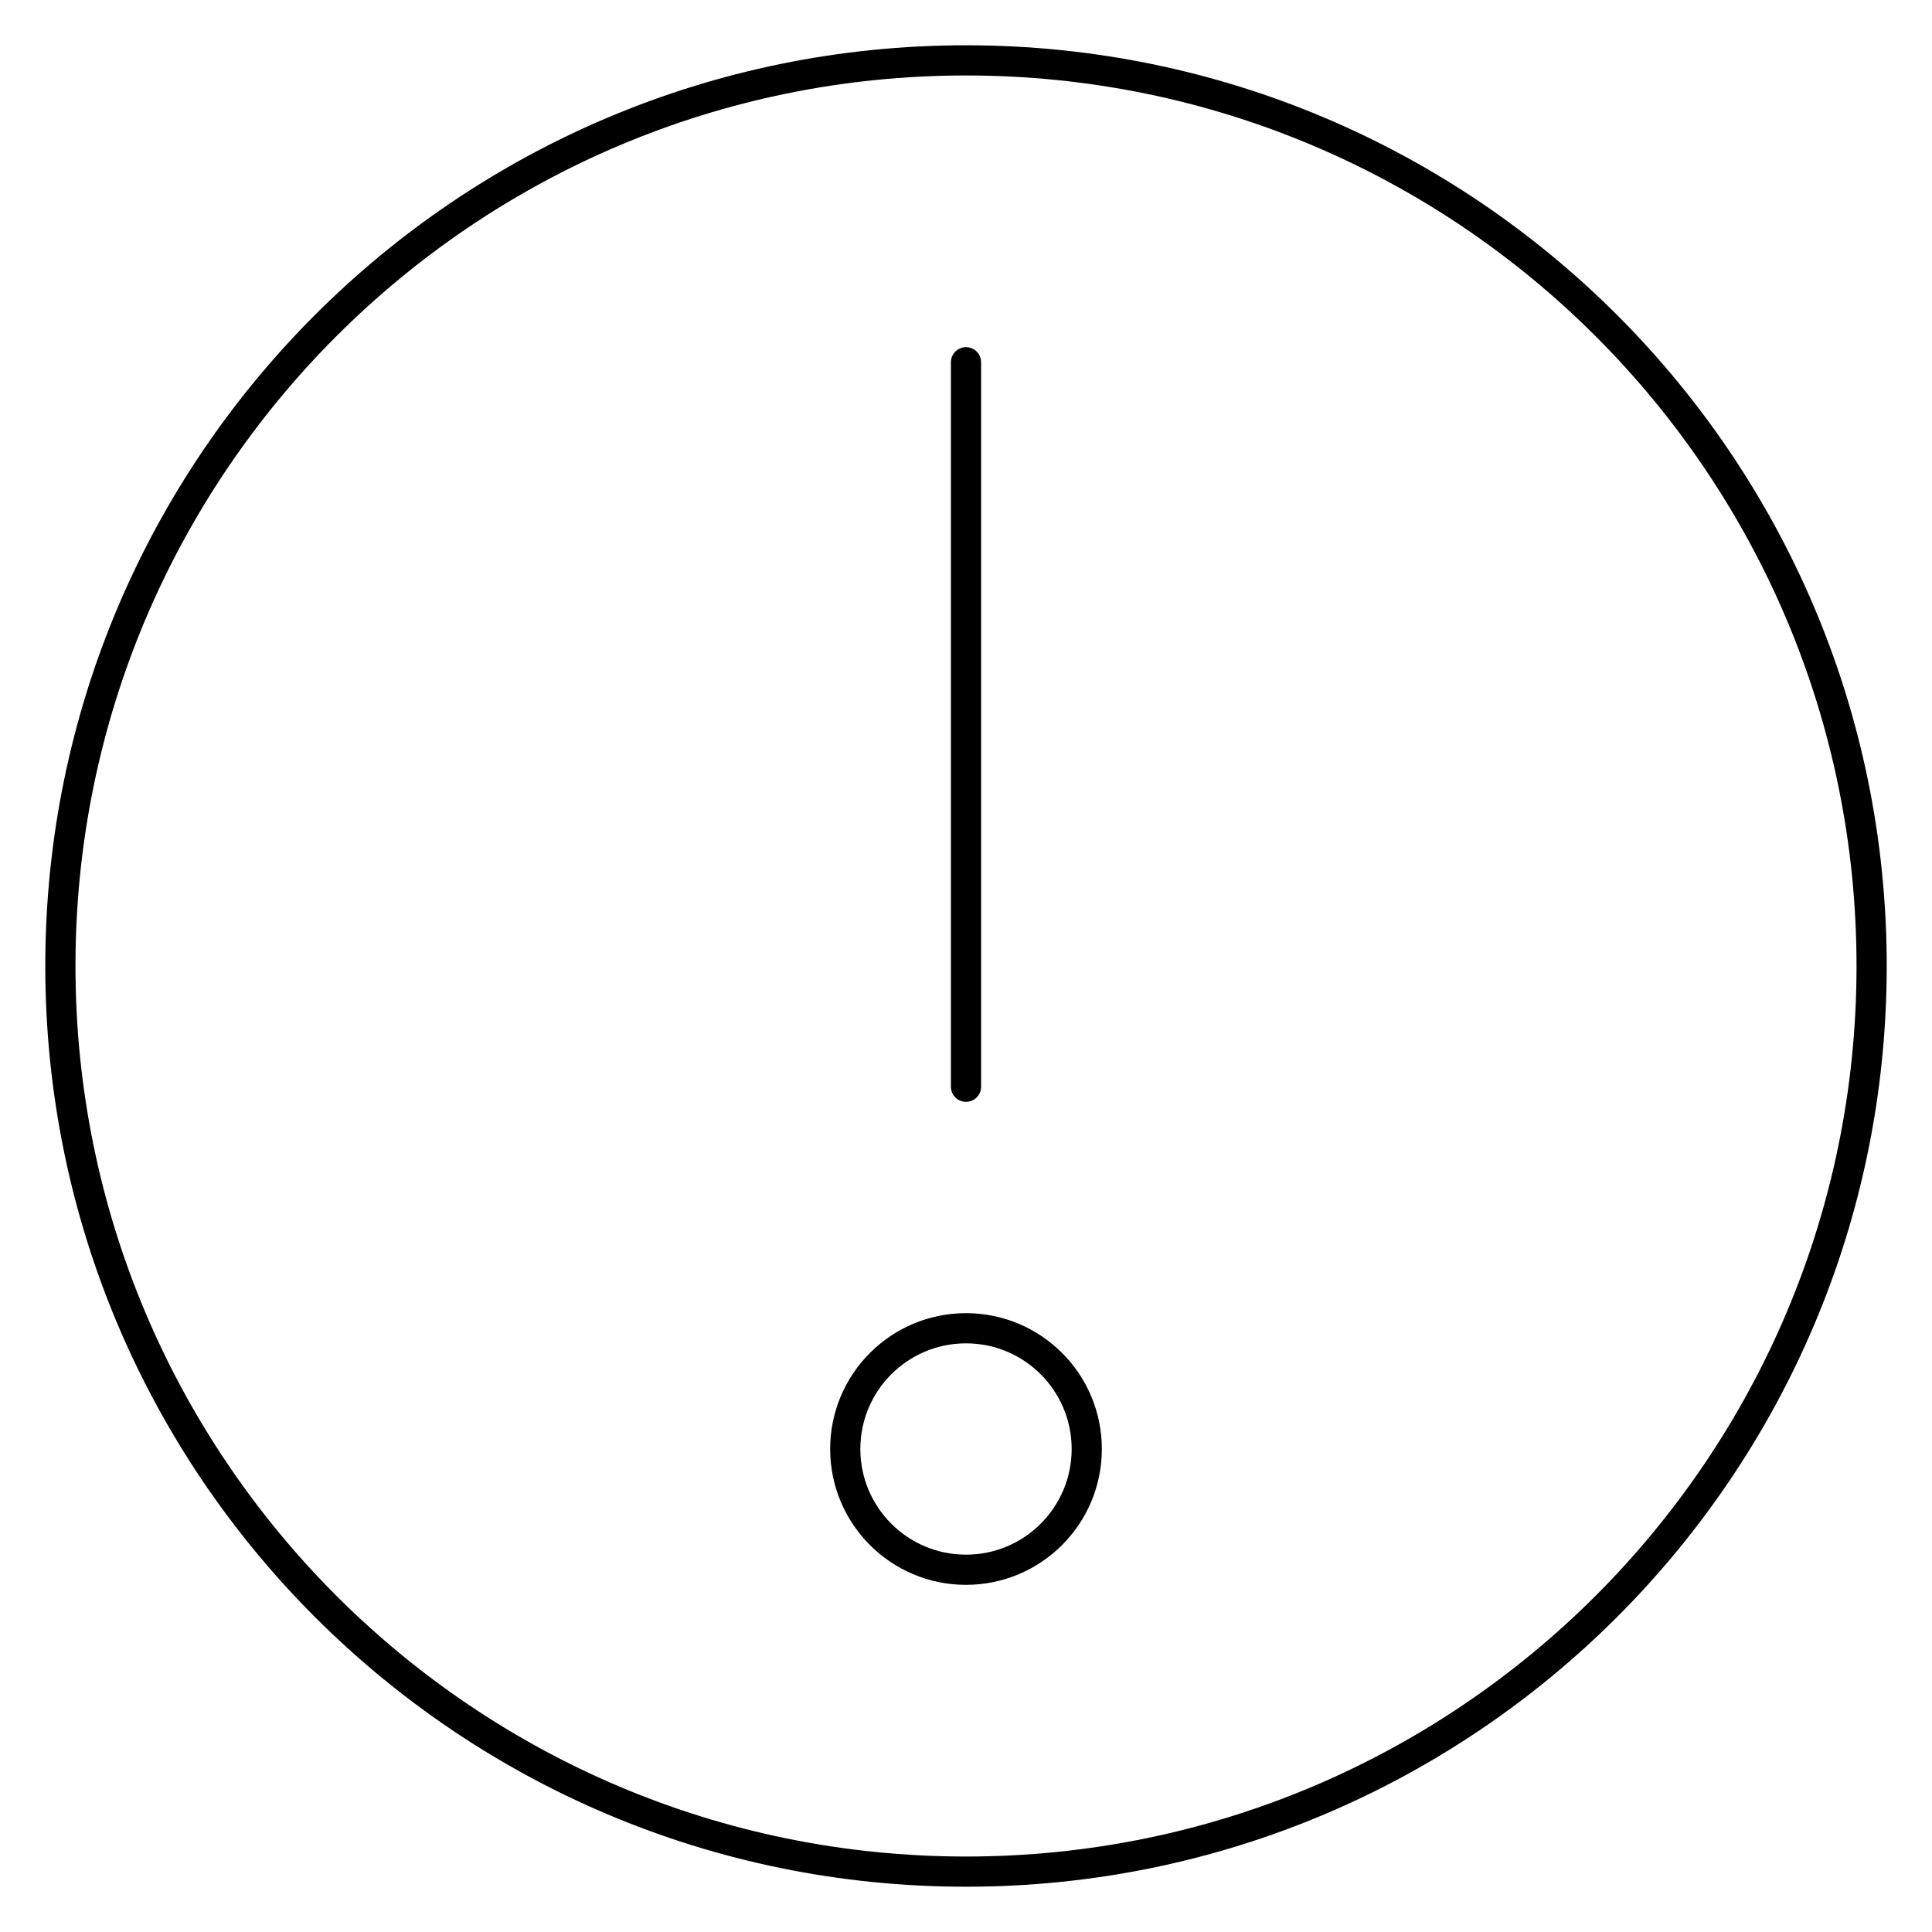
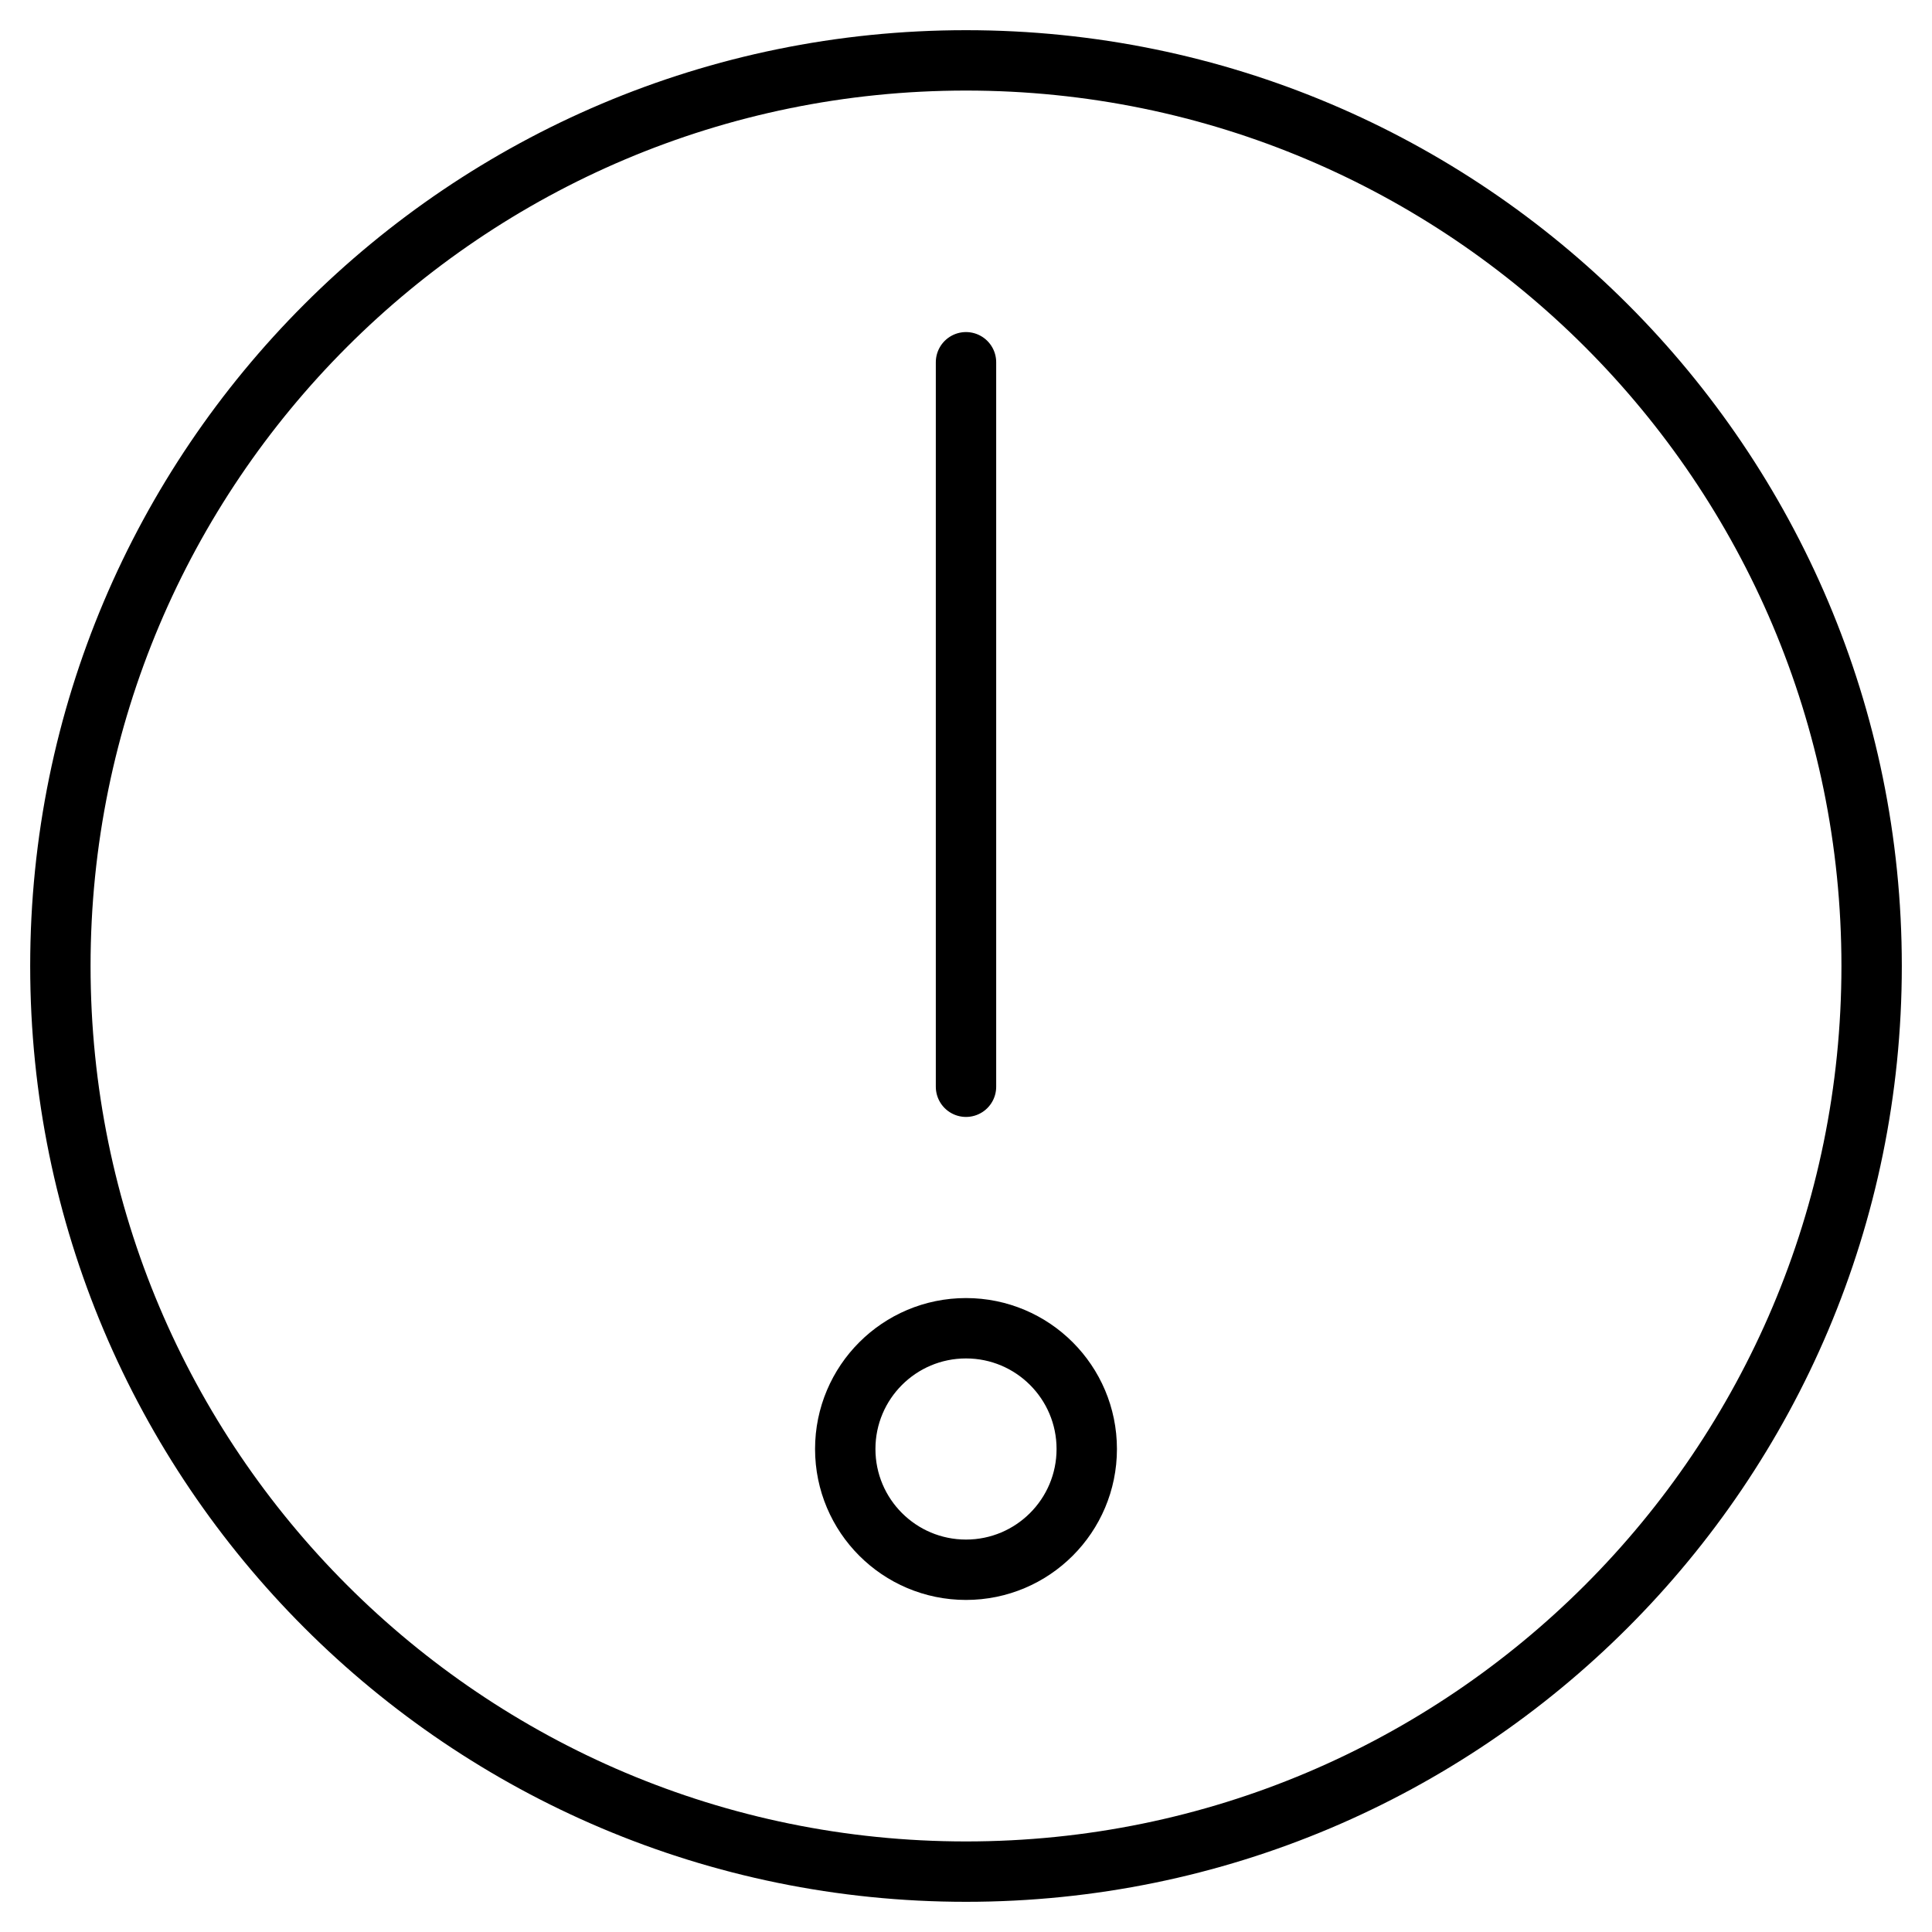
- <svg xmlns="http://www.w3.org/2000/svg" width="32" height="32" viewBox="0 0 32 32" fill="none" stroke="currentColor" stroke-width="0.5" stroke-linecap="round" stroke-linejoin="round">
+ <svg xmlns="http://www.w3.org/2000/svg" width="32" height="32" viewBox="0 0 32 32" fill="none" stroke="currentColor" stroke-width="1" stroke-linecap="round" stroke-linejoin="round">
  <line x1="16" y1="6" x2="16" y2="18" />
  <circle cx="16" cy="16" r="15" />
  <circle cx="16" cy="24" r="2" />
</svg>
